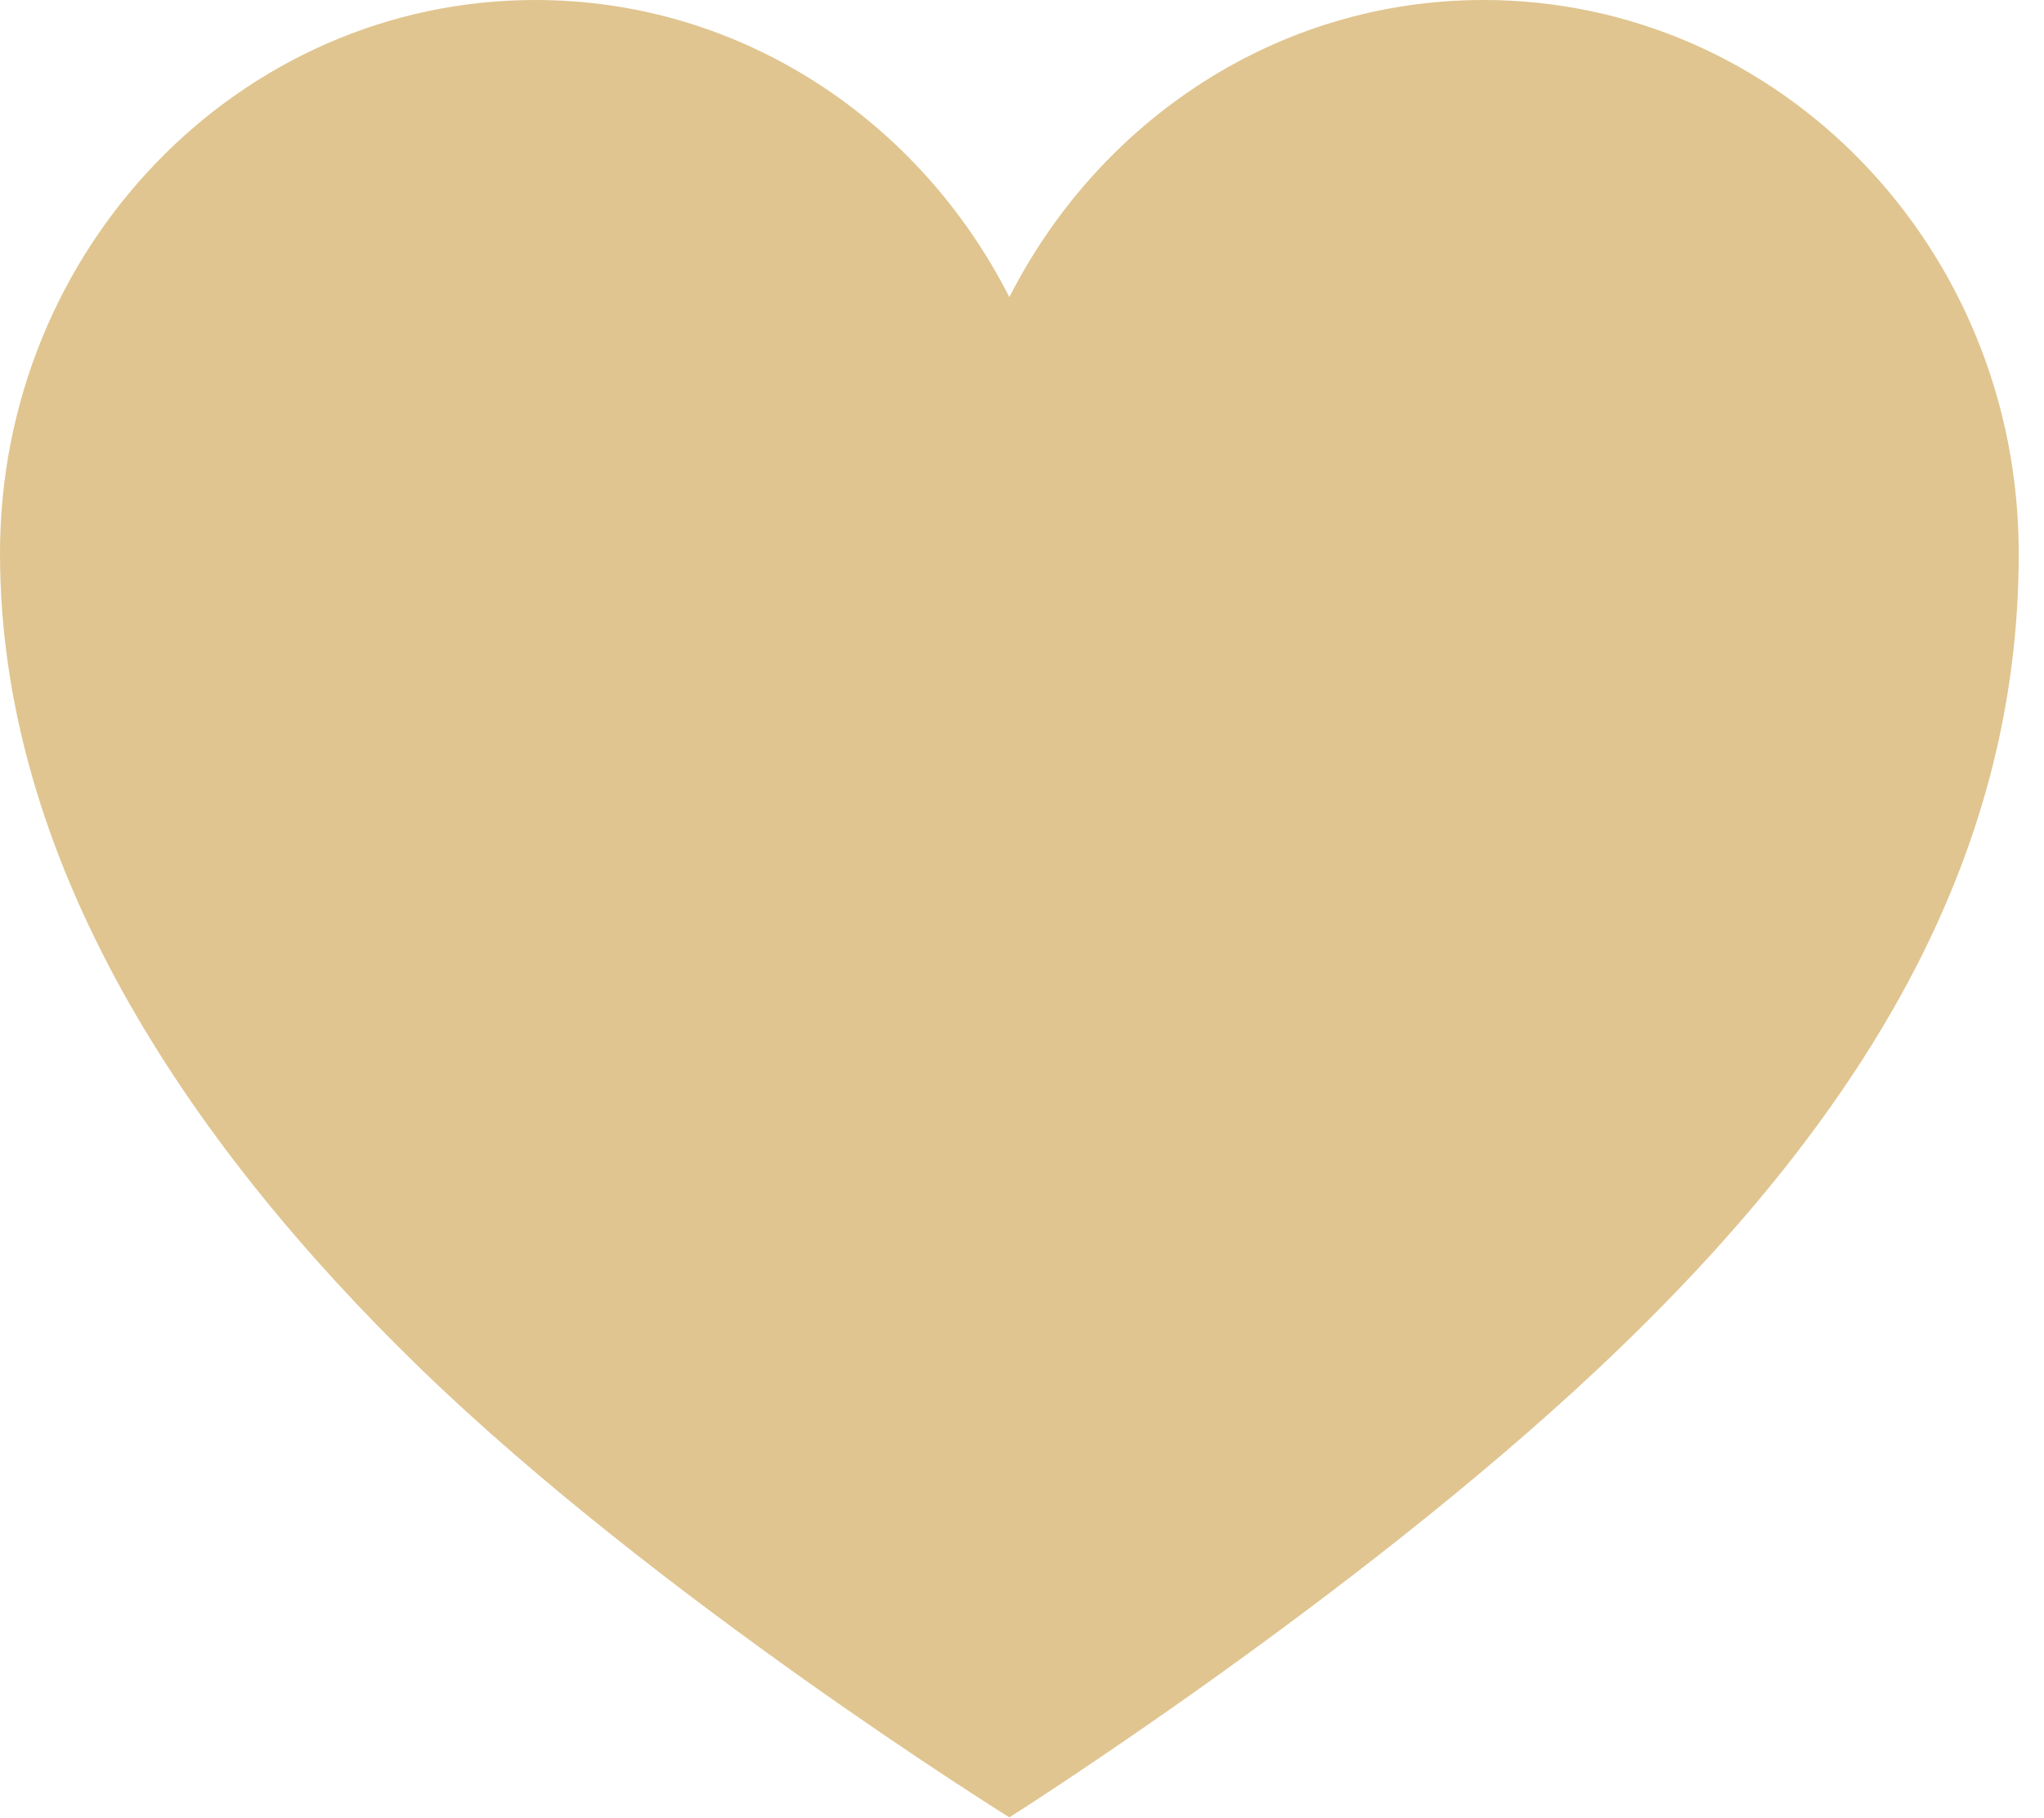
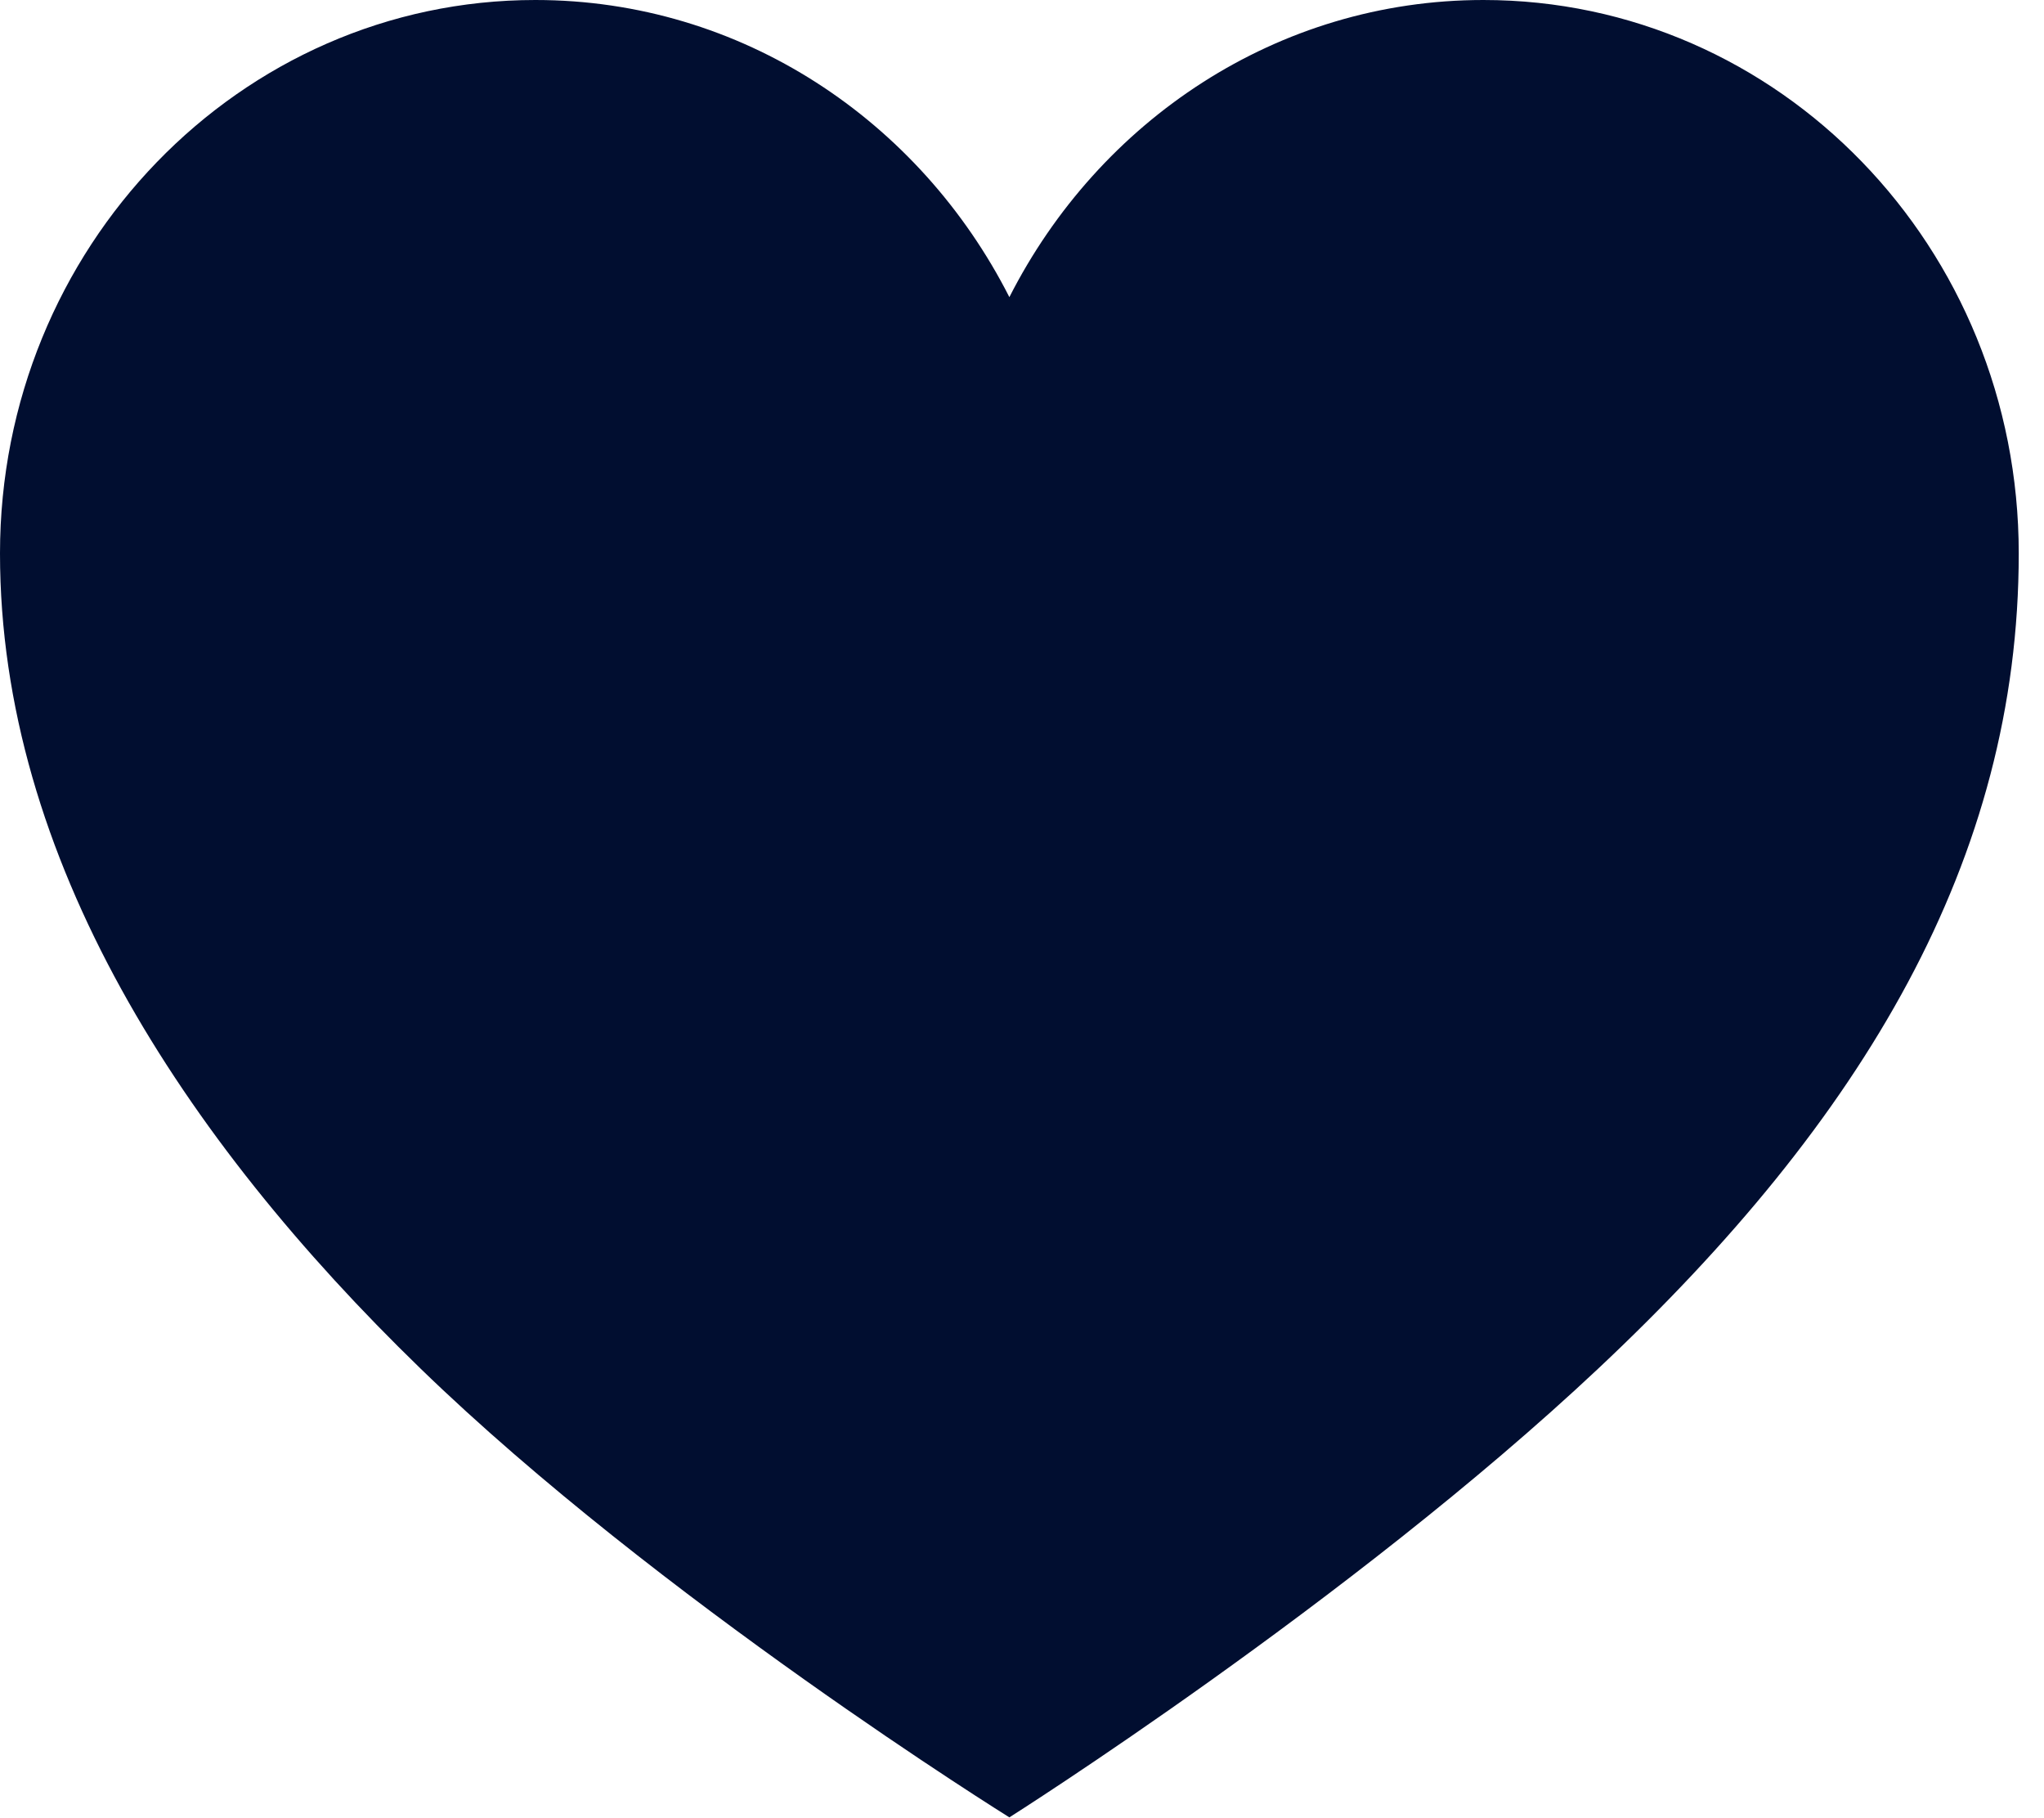
<svg xmlns="http://www.w3.org/2000/svg" width="45" height="40" viewBox="0 0 45 40" fill="none">
-   <path d="M32.658 0C28.116 0 24.193 2.66 22.222 6.54C20.251 2.66 16.329 0 11.787 0C5.276 0 0 5.46 0 12.18C0 18.9 4.038 25.06 9.256 30.12C14.473 35.18 22.222 40 22.222 40C22.222 40 29.72 35.26 35.189 30.12C41.022 24.64 44.444 18.92 44.444 12.18C44.444 5.44 39.169 0 32.658 0Z" fill="#E0C590" />
+   <path d="M32.658 0C28.116 0 24.193 2.66 22.222 6.54C20.251 2.66 16.329 0 11.787 0C5.276 0 0 5.46 0 12.18C0 18.9 4.038 25.06 9.256 30.12C14.473 35.18 22.222 40 22.222 40C22.222 40 29.72 35.26 35.189 30.12C41.022 24.64 44.444 18.92 44.444 12.18C44.444 5.44 39.169 0 32.658 0Z" fill="#010e30" />
</svg>
